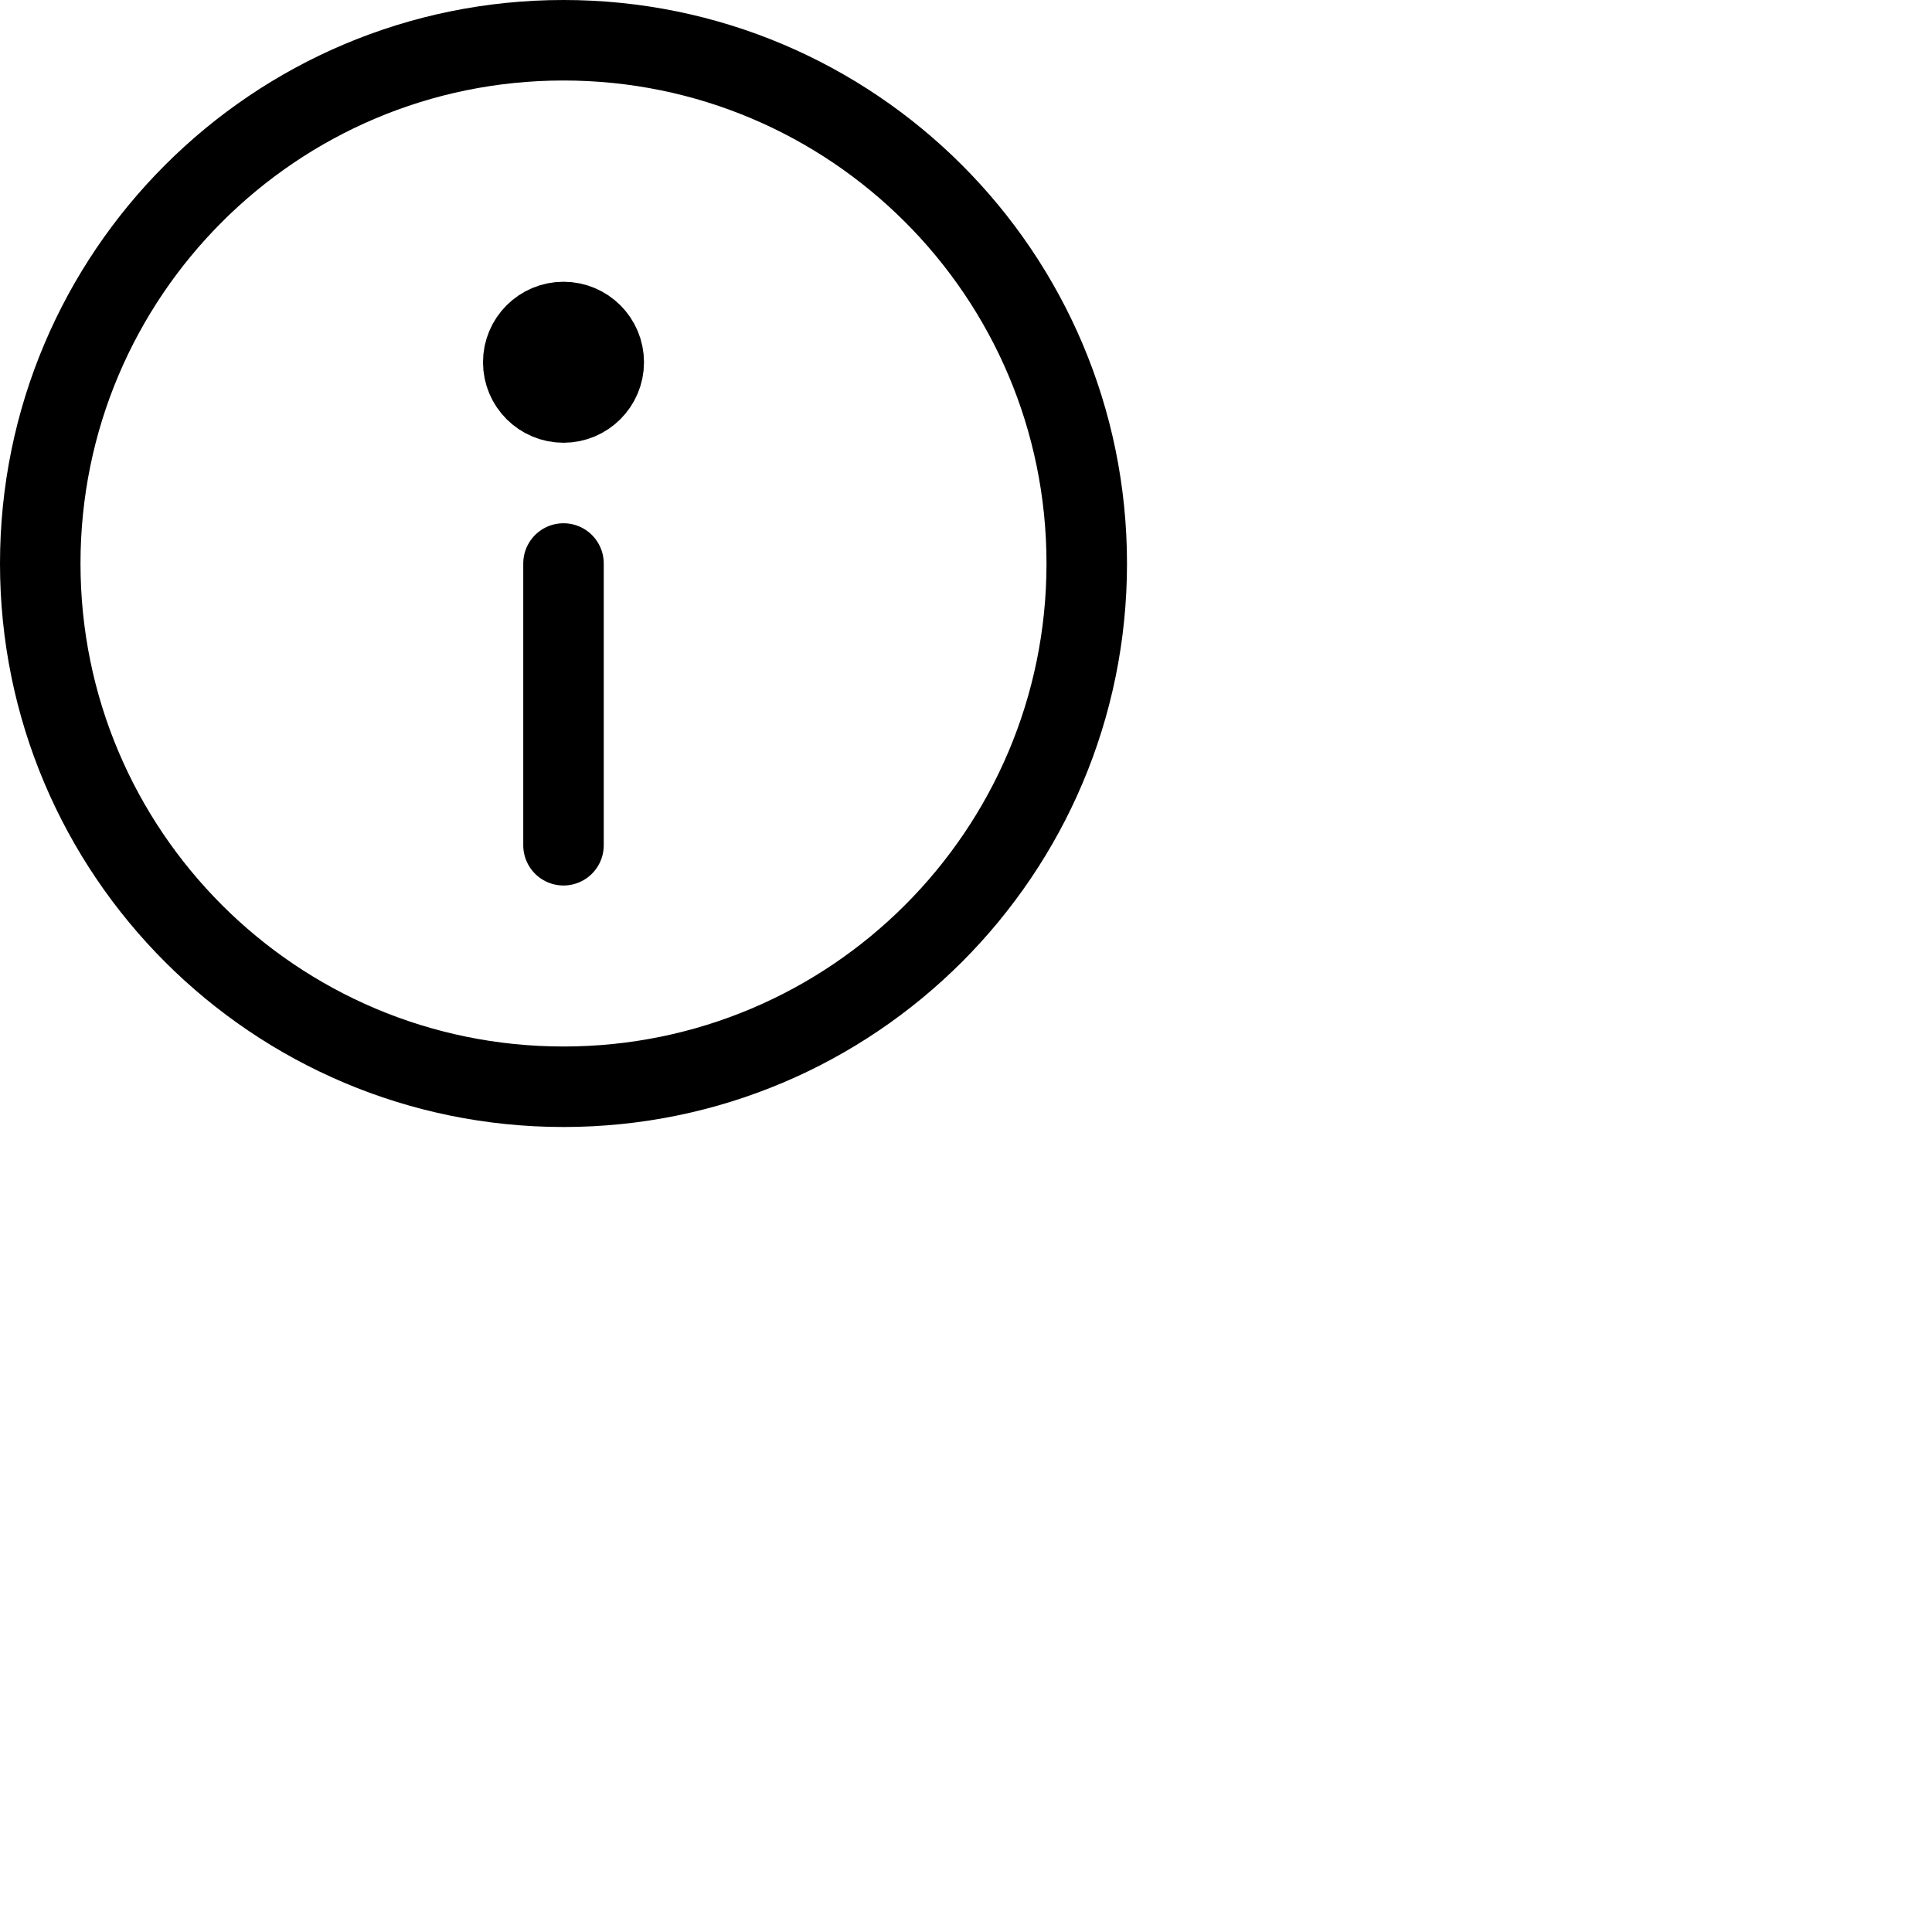
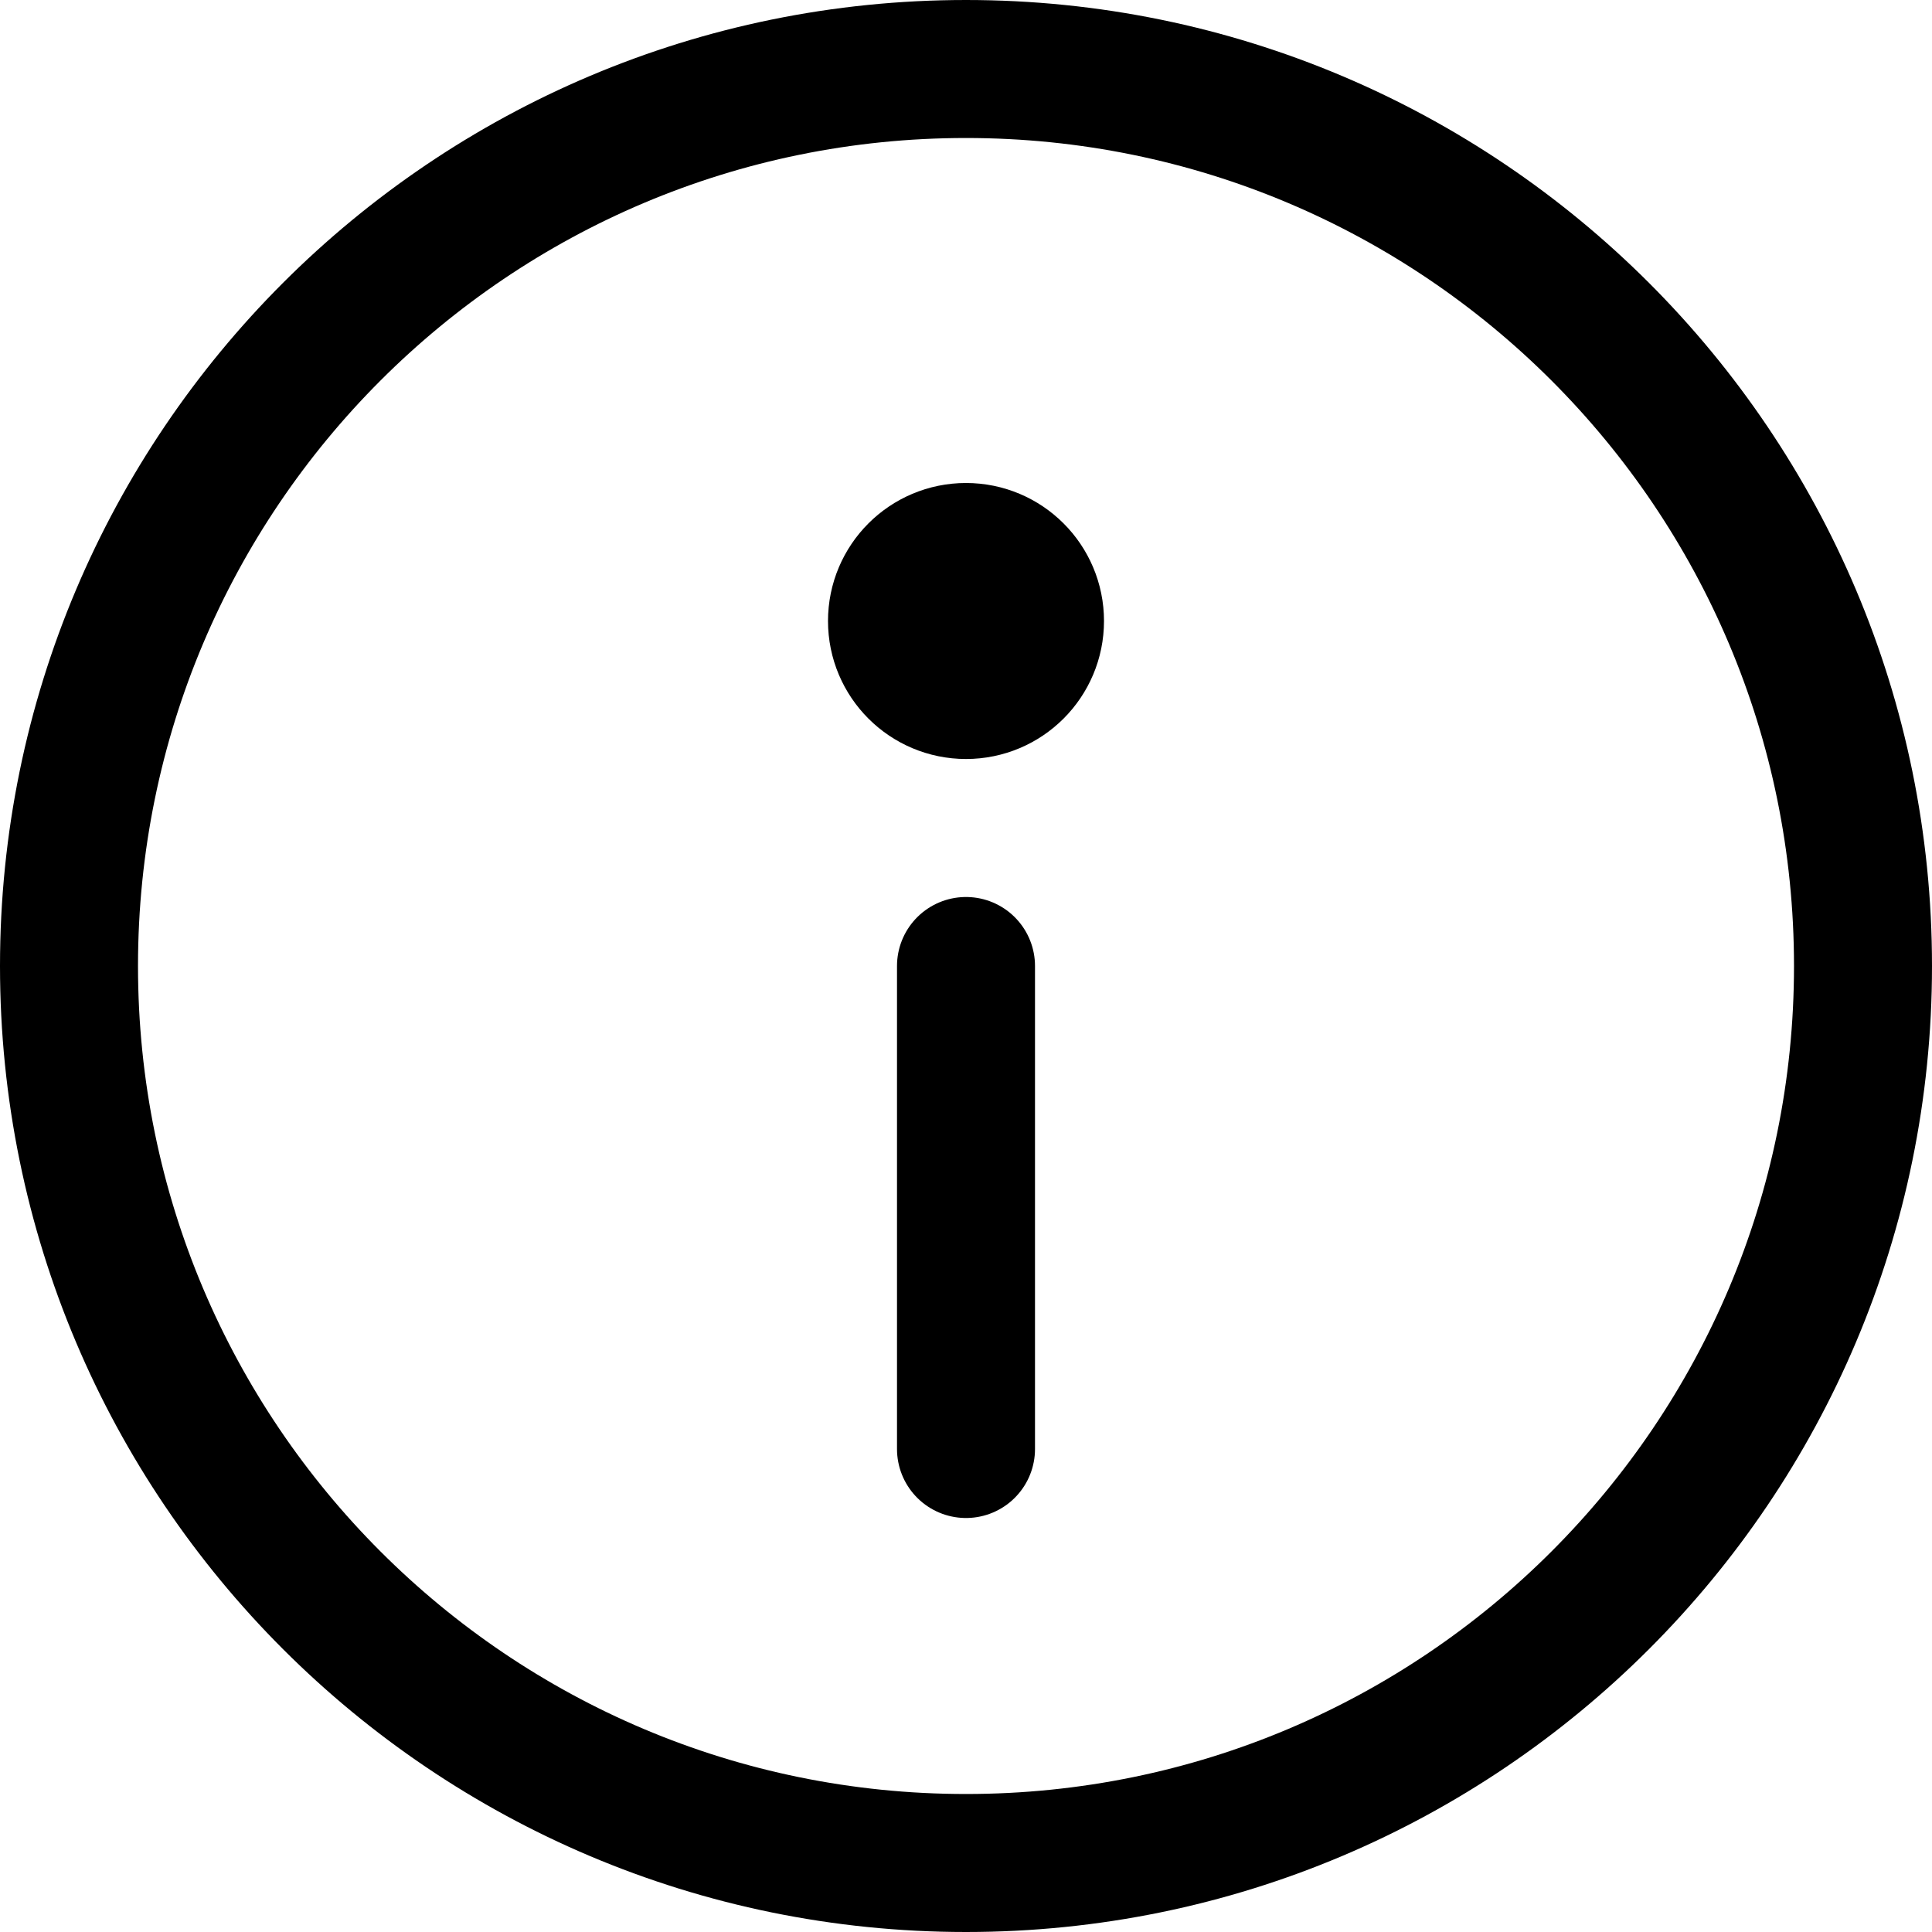
- <svg xmlns="http://www.w3.org/2000/svg" version="1.1" viewBox="0 0 24 24" width="140" height="140">
-   <path d="M0.500 7.000 A6.500 6.500 0 1 0 13.500 7.000 A6.500 6.500 0 1 0 0.500 7.000 Z" fill="none" stroke="#000000" stroke-linecap="round" stroke-linejoin="round" />
-   <path d="M7 7L7 10.5" fill="none" stroke="#000000" stroke-linecap="round" stroke-linejoin="round" />
-   <path d="M6.500 4.500 A0.500 0.500 0 1 0 7.500 4.500 A0.500 0.500 0 1 0 6.500 4.500 Z" fill="none" stroke="#000000" stroke-linecap="round" stroke-linejoin="round" />
+ <svg xmlns="http://www.w3.org/2000/svg" version="1.1" viewBox="0 0 140 140" width="140" height="140">
+   <g transform="matrix(10,0,0,10,0,0)">
+     <path d="M0.500 7.000 A6.500 6.500 0 1 0 13.500 7.000 A6.500 6.500 0 1 0 0.500 7.000 Z" fill="none" stroke="#000000" stroke-linecap="round" stroke-linejoin="round" />
+     <path d="M7 7L7 10.5" fill="none" stroke="#000000" stroke-linecap="round" stroke-linejoin="round" />
+     <path d="M6.500 4.500 A0.500 0.500 0 1 0 7.500 4.500 A0.500 0.500 0 1 0 6.500 4.500 Z" fill="none" stroke="#000000" stroke-linecap="round" stroke-linejoin="round" />
+   </g>
</svg>
